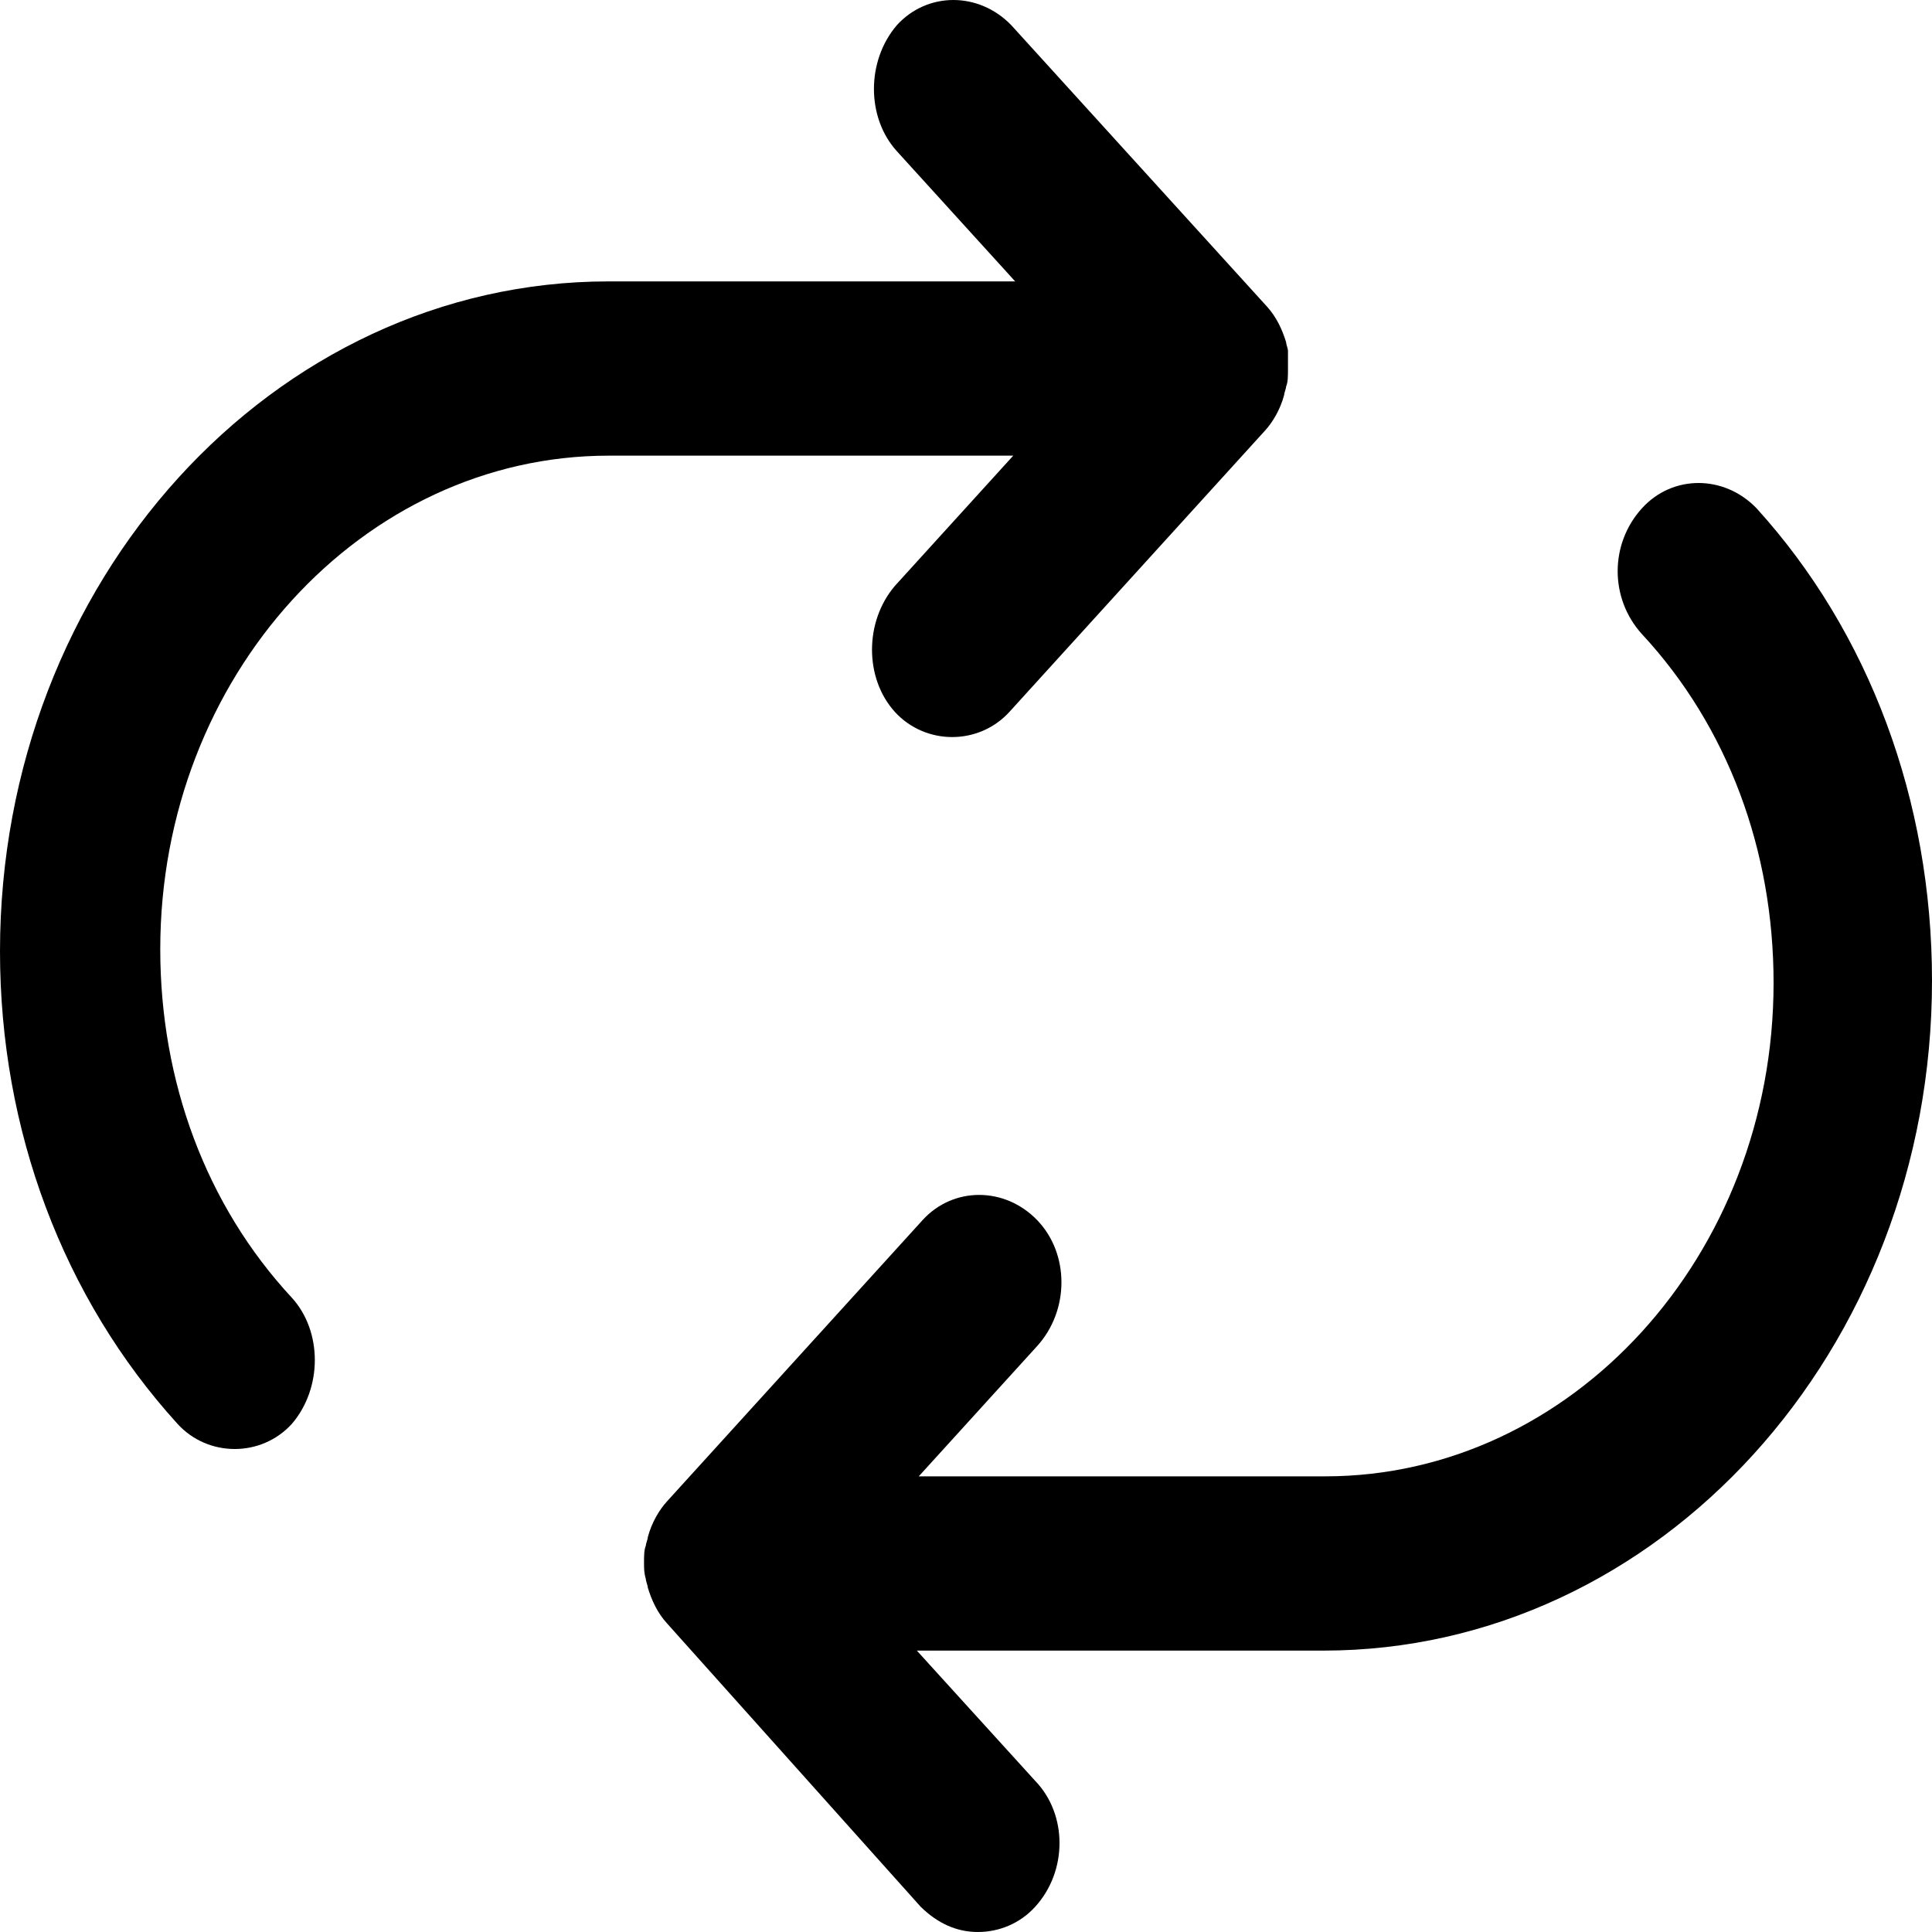
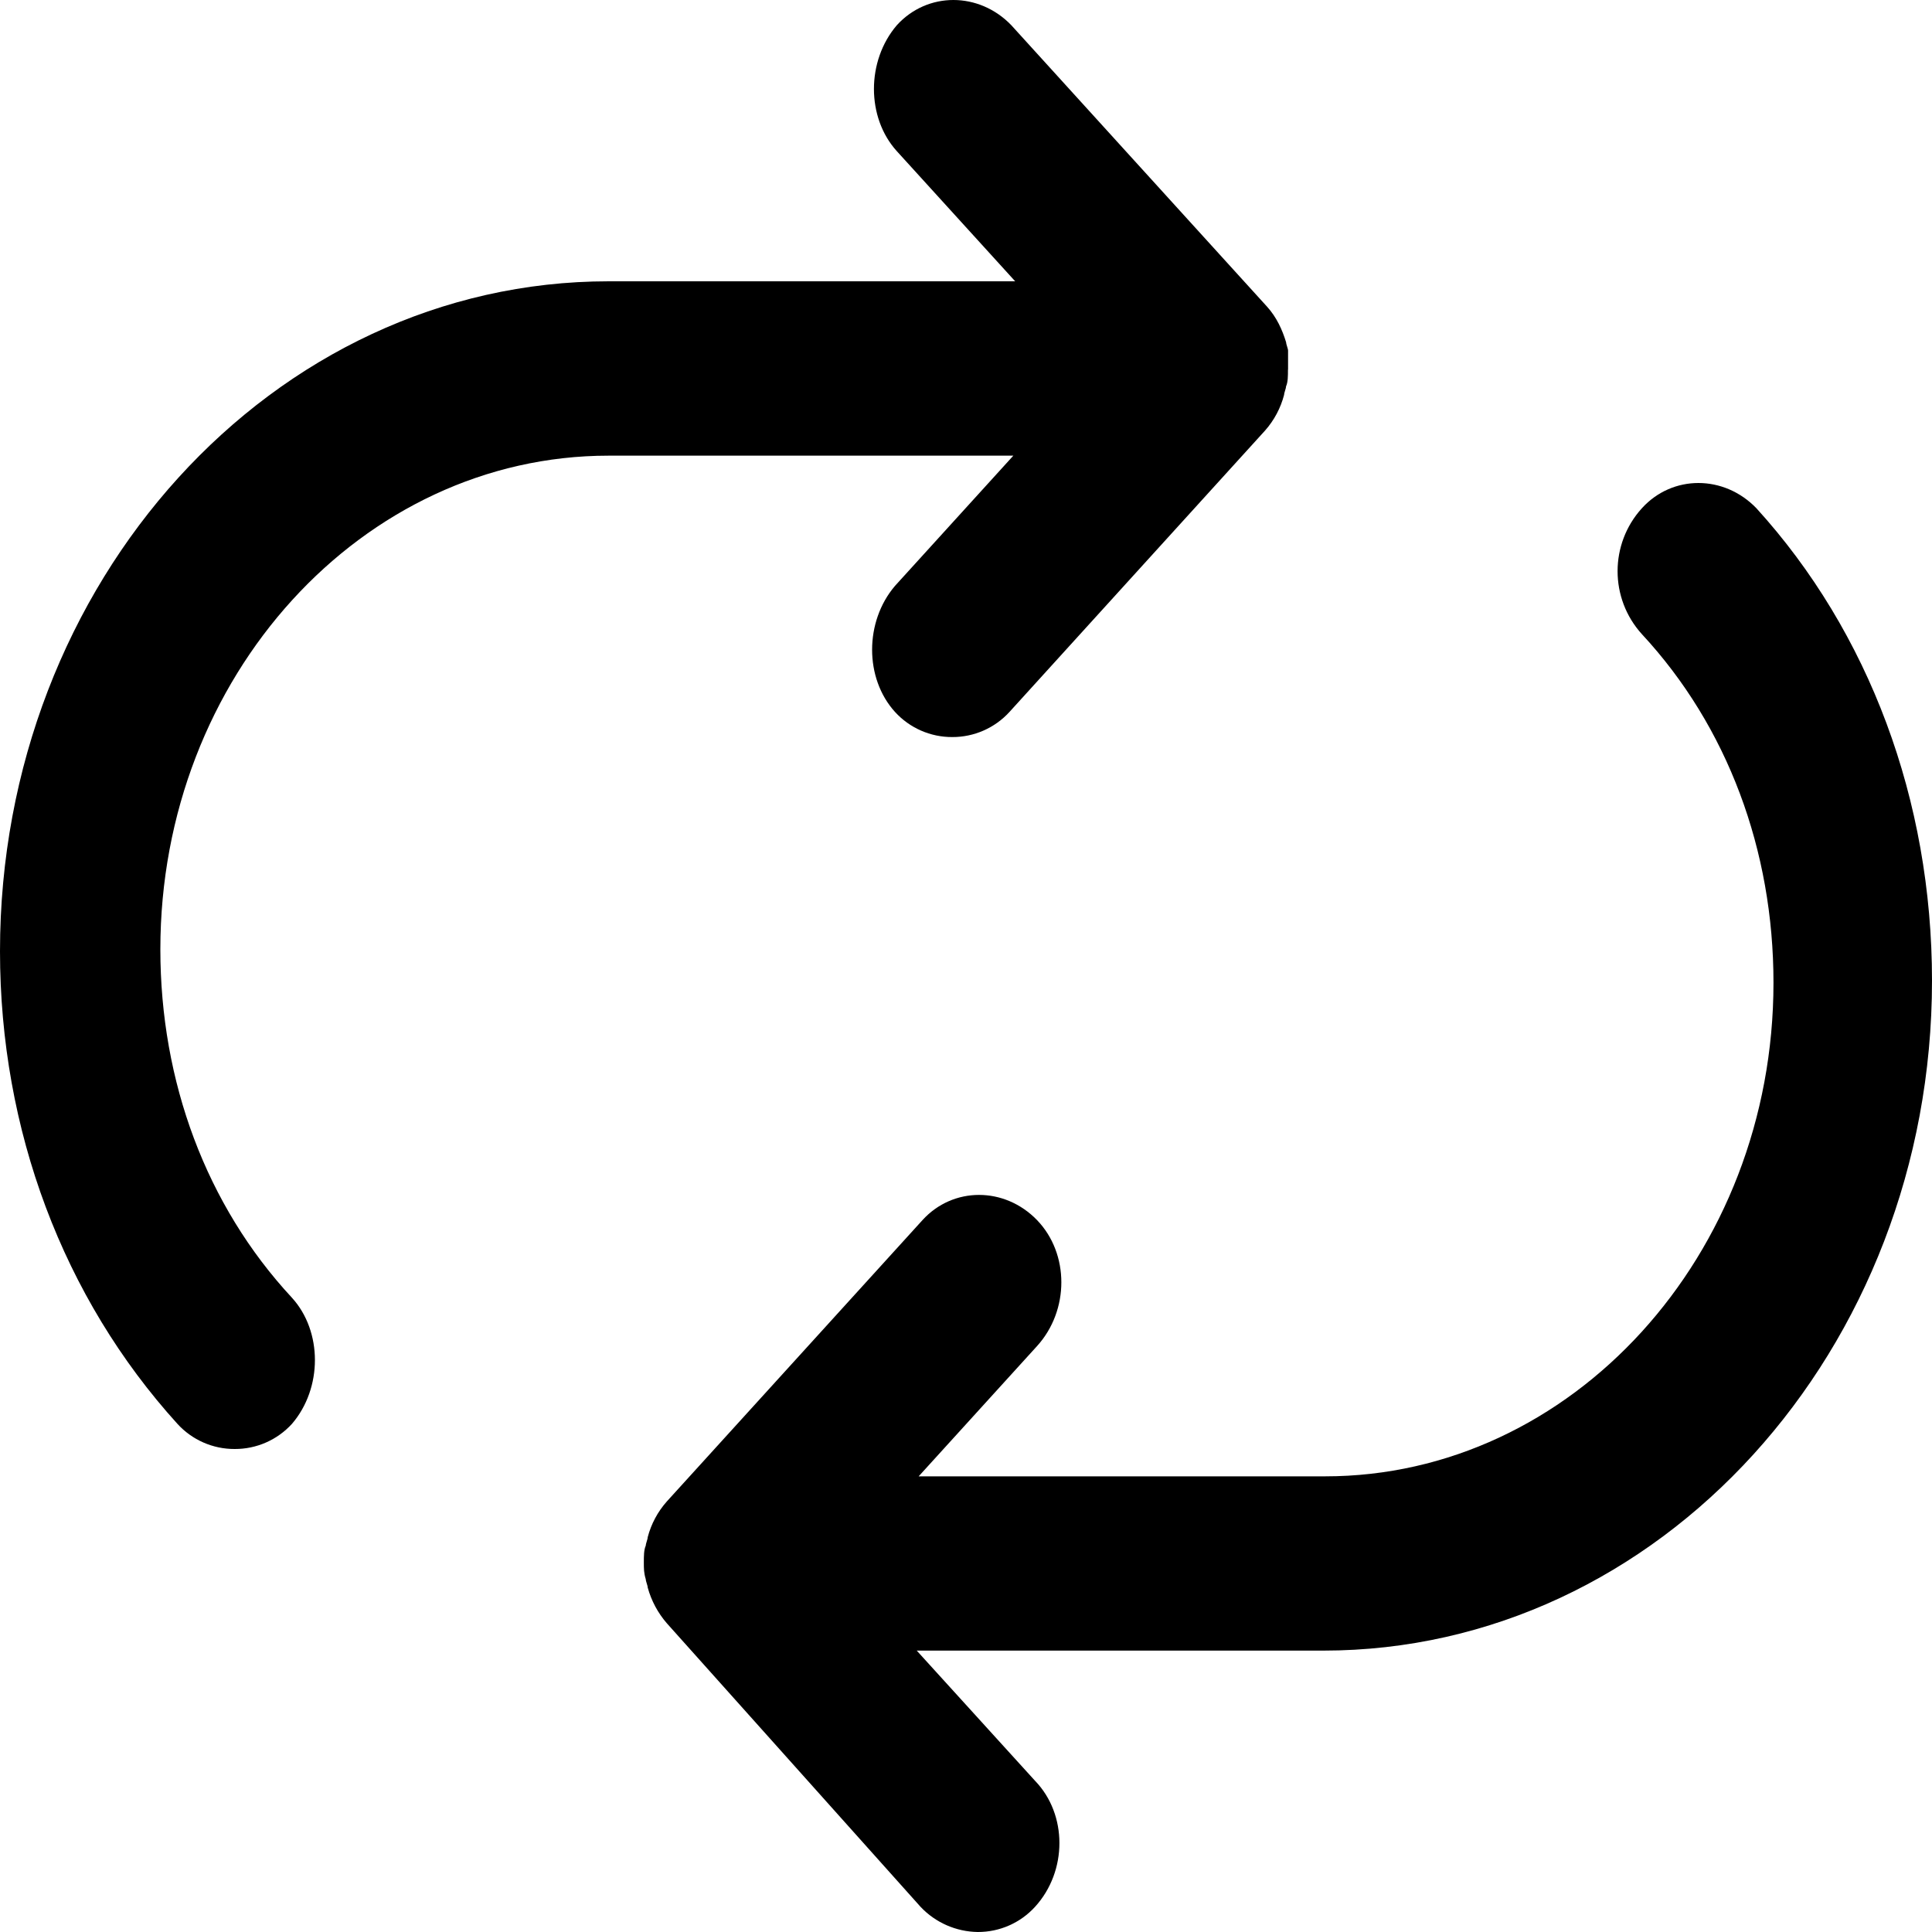
- <svg xmlns="http://www.w3.org/2000/svg" width="20px" height="20px" viewBox="0 0 20 20" version="1.1">
-   <path d="M13.333,3.826 C13.333,3.891 13.333,3.957 13.314,4 C13.314,4.022 13.294,4.065 13.294,4.087 C13.254,4.239 13.175,4.37 13.096,4.457 L10.449,7.37 C10.291,7.543 10.074,7.63 9.857,7.63 C9.64,7.63 9.422,7.543 9.264,7.37 C8.948,7.022 8.948,6.435 9.264,6.065 L10.489,4.717 L6.301,4.717 C3.753,4.717 1.659,7 1.659,9.826 C1.659,11.196 2.133,12.478 3.022,13.435 C3.338,13.783 3.338,14.37 3.022,14.739 C2.864,14.913 2.647,15 2.43,15 C2.212,15 1.995,14.913 1.837,14.739 C0.652,13.435 0,11.696 0,9.848 C7.01770603e-16,6.022 2.825,2.913 6.301,2.913 L10.509,2.913 L9.284,1.565 C8.968,1.217 8.968,0.63 9.284,0.261 C9.6,-0.087 10.133,-0.087 10.469,0.261 L13.116,3.174 C13.215,3.283 13.274,3.413 13.314,3.543 C13.314,3.565 13.333,3.609 13.333,3.63 C13.333,3.696 13.333,3.761 13.333,3.826 Z" />
-   <path d="M20,10.152 C20,13.978 17.175,17.087 13.699,17.087 L9.491,17.087 L10.716,18.435 C11.052,18.783 11.052,19.37 10.716,19.739 C10.558,19.913 10.341,20 10.123,20 C9.906,20 9.709,19.913 9.531,19.739 L6.904,16.804 C6.805,16.696 6.746,16.565 6.706,16.435 C6.706,16.413 6.686,16.37 6.686,16.348 C6.667,16.283 6.667,16.239 6.667,16.174 C6.667,16.109 6.667,16.043 6.686,16 C6.686,15.978 6.706,15.935 6.706,15.913 C6.746,15.761 6.825,15.63 6.904,15.543 L9.551,12.63 C9.867,12.283 10.4,12.283 10.736,12.63 C11.072,12.978 11.072,13.565 10.736,13.935 L9.511,15.283 L13.719,15.283 C16.267,15.283 18.36,13 18.36,10.174 C18.36,8.804 17.886,7.522 16.998,6.565 C16.662,6.196 16.662,5.63 16.998,5.261 C17.314,4.913 17.847,4.913 18.183,5.261 C19.348,6.543 20,8.283 20,10.152 Z" />
+ <svg xmlns="http://www.w3.org/2000/svg" width="20" height="20">
+   <path d="M13.333 3.826c0 .065 0 .13-.02.174 0 .022-.02.065-.02.087a.9.9 0 0 1-.197.37L10.45 7.37a.797.797 0 0 1-.592.26.797.797 0 0 1-.593-.26c-.316-.348-.316-.935 0-1.305l1.225-1.348H6.3C3.753 4.717 1.66 7 1.66 9.827c0 1.369.474 2.651 1.363 3.608.316.348.316.935 0 1.304A.797.797 0 0 1 2.43 15a.797.797 0 0 1-.593-.26C.652 13.434 0 11.695 0 9.847c0-3.826 2.825-6.935 6.301-6.935h4.208L9.284 1.565c-.316-.348-.316-.935 0-1.304.316-.348.85-.348 1.185 0l2.647 2.913c.099.109.158.239.198.37 0 .021.02.065.02.086v.196zM20 10.152c0 3.826-2.825 6.935-6.301 6.935H9.49l1.225 1.348c.336.348.336.935 0 1.304a.797.797 0 0 1-.593.261.83.83 0 0 1-.592-.26l-2.627-2.936a.948.948 0 0 1-.198-.37c0-.021-.02-.064-.02-.086-.02-.065-.02-.109-.02-.174 0-.065 0-.13.02-.174 0-.022.02-.065.02-.087a.9.9 0 0 1 .198-.37L9.55 12.63c.316-.347.849-.347 1.185 0 .336.348.336.935 0 1.305L9.51 15.283h4.208c2.548 0 4.641-2.283 4.641-5.11 0-1.369-.474-2.651-1.362-3.608a.97.97 0 0 1 0-1.304c.316-.348.849-.348 1.185 0C19.348 6.543 20 8.283 20 10.152z" />
</svg>
